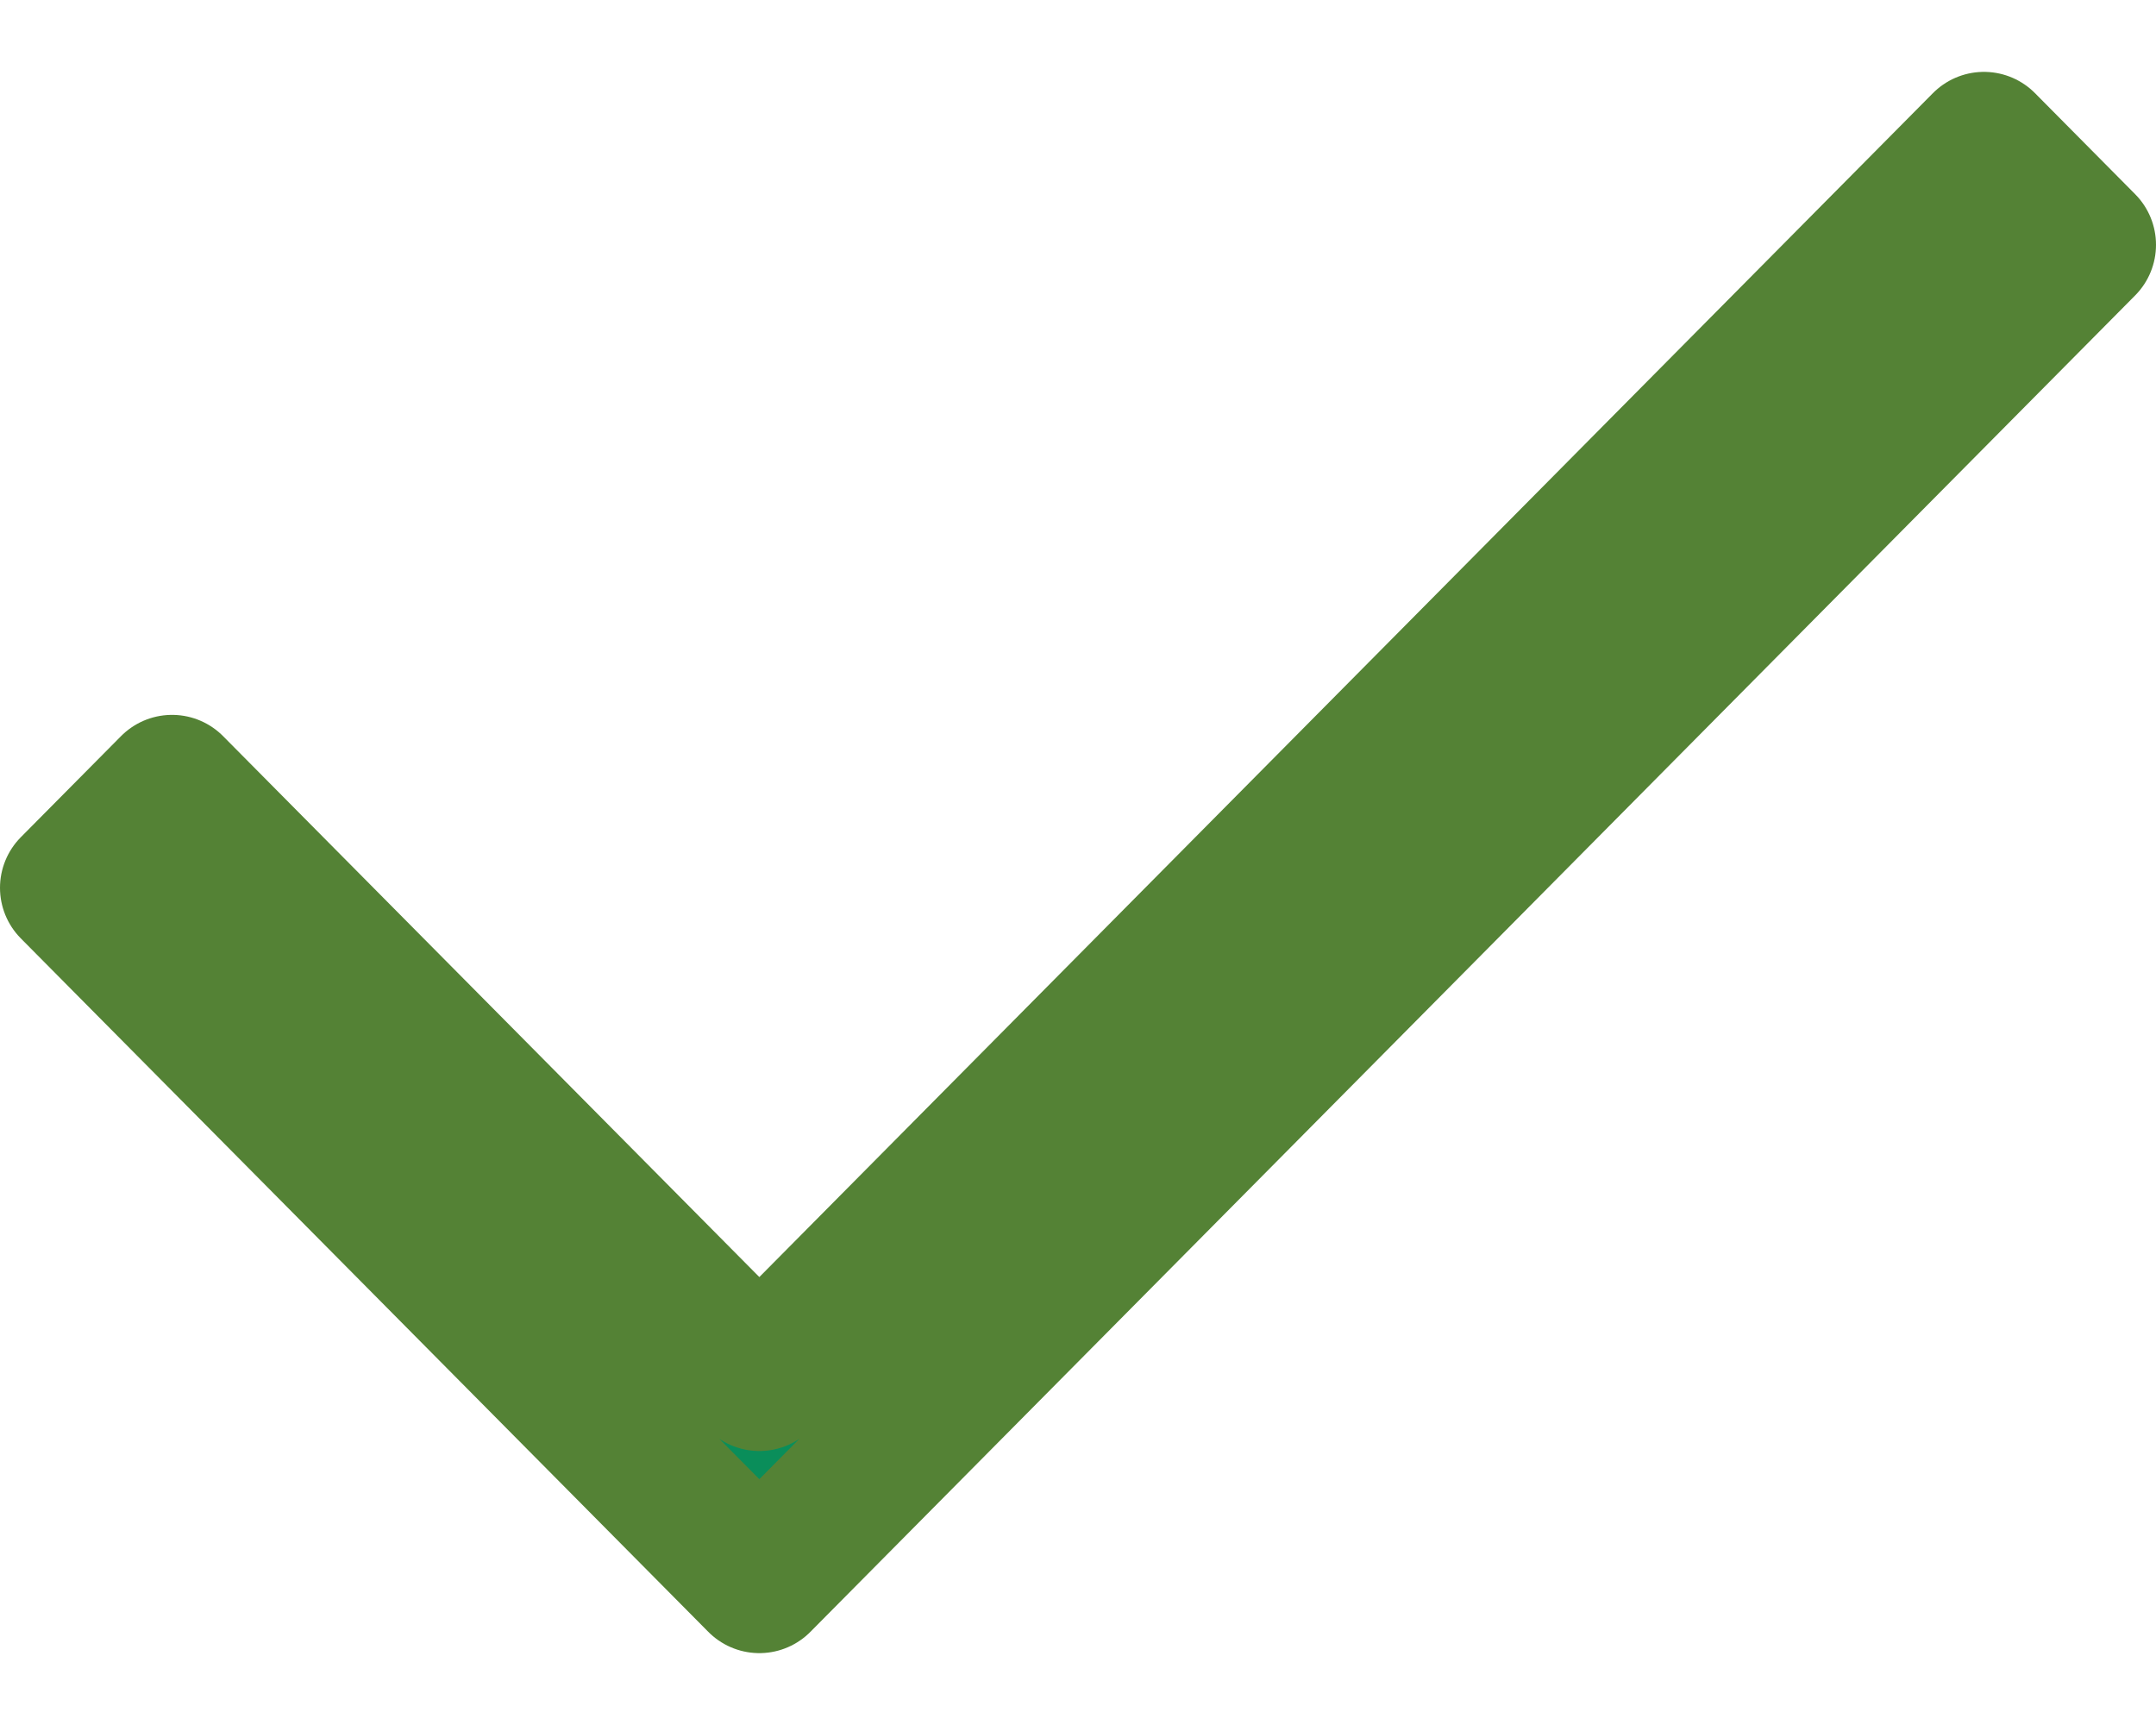
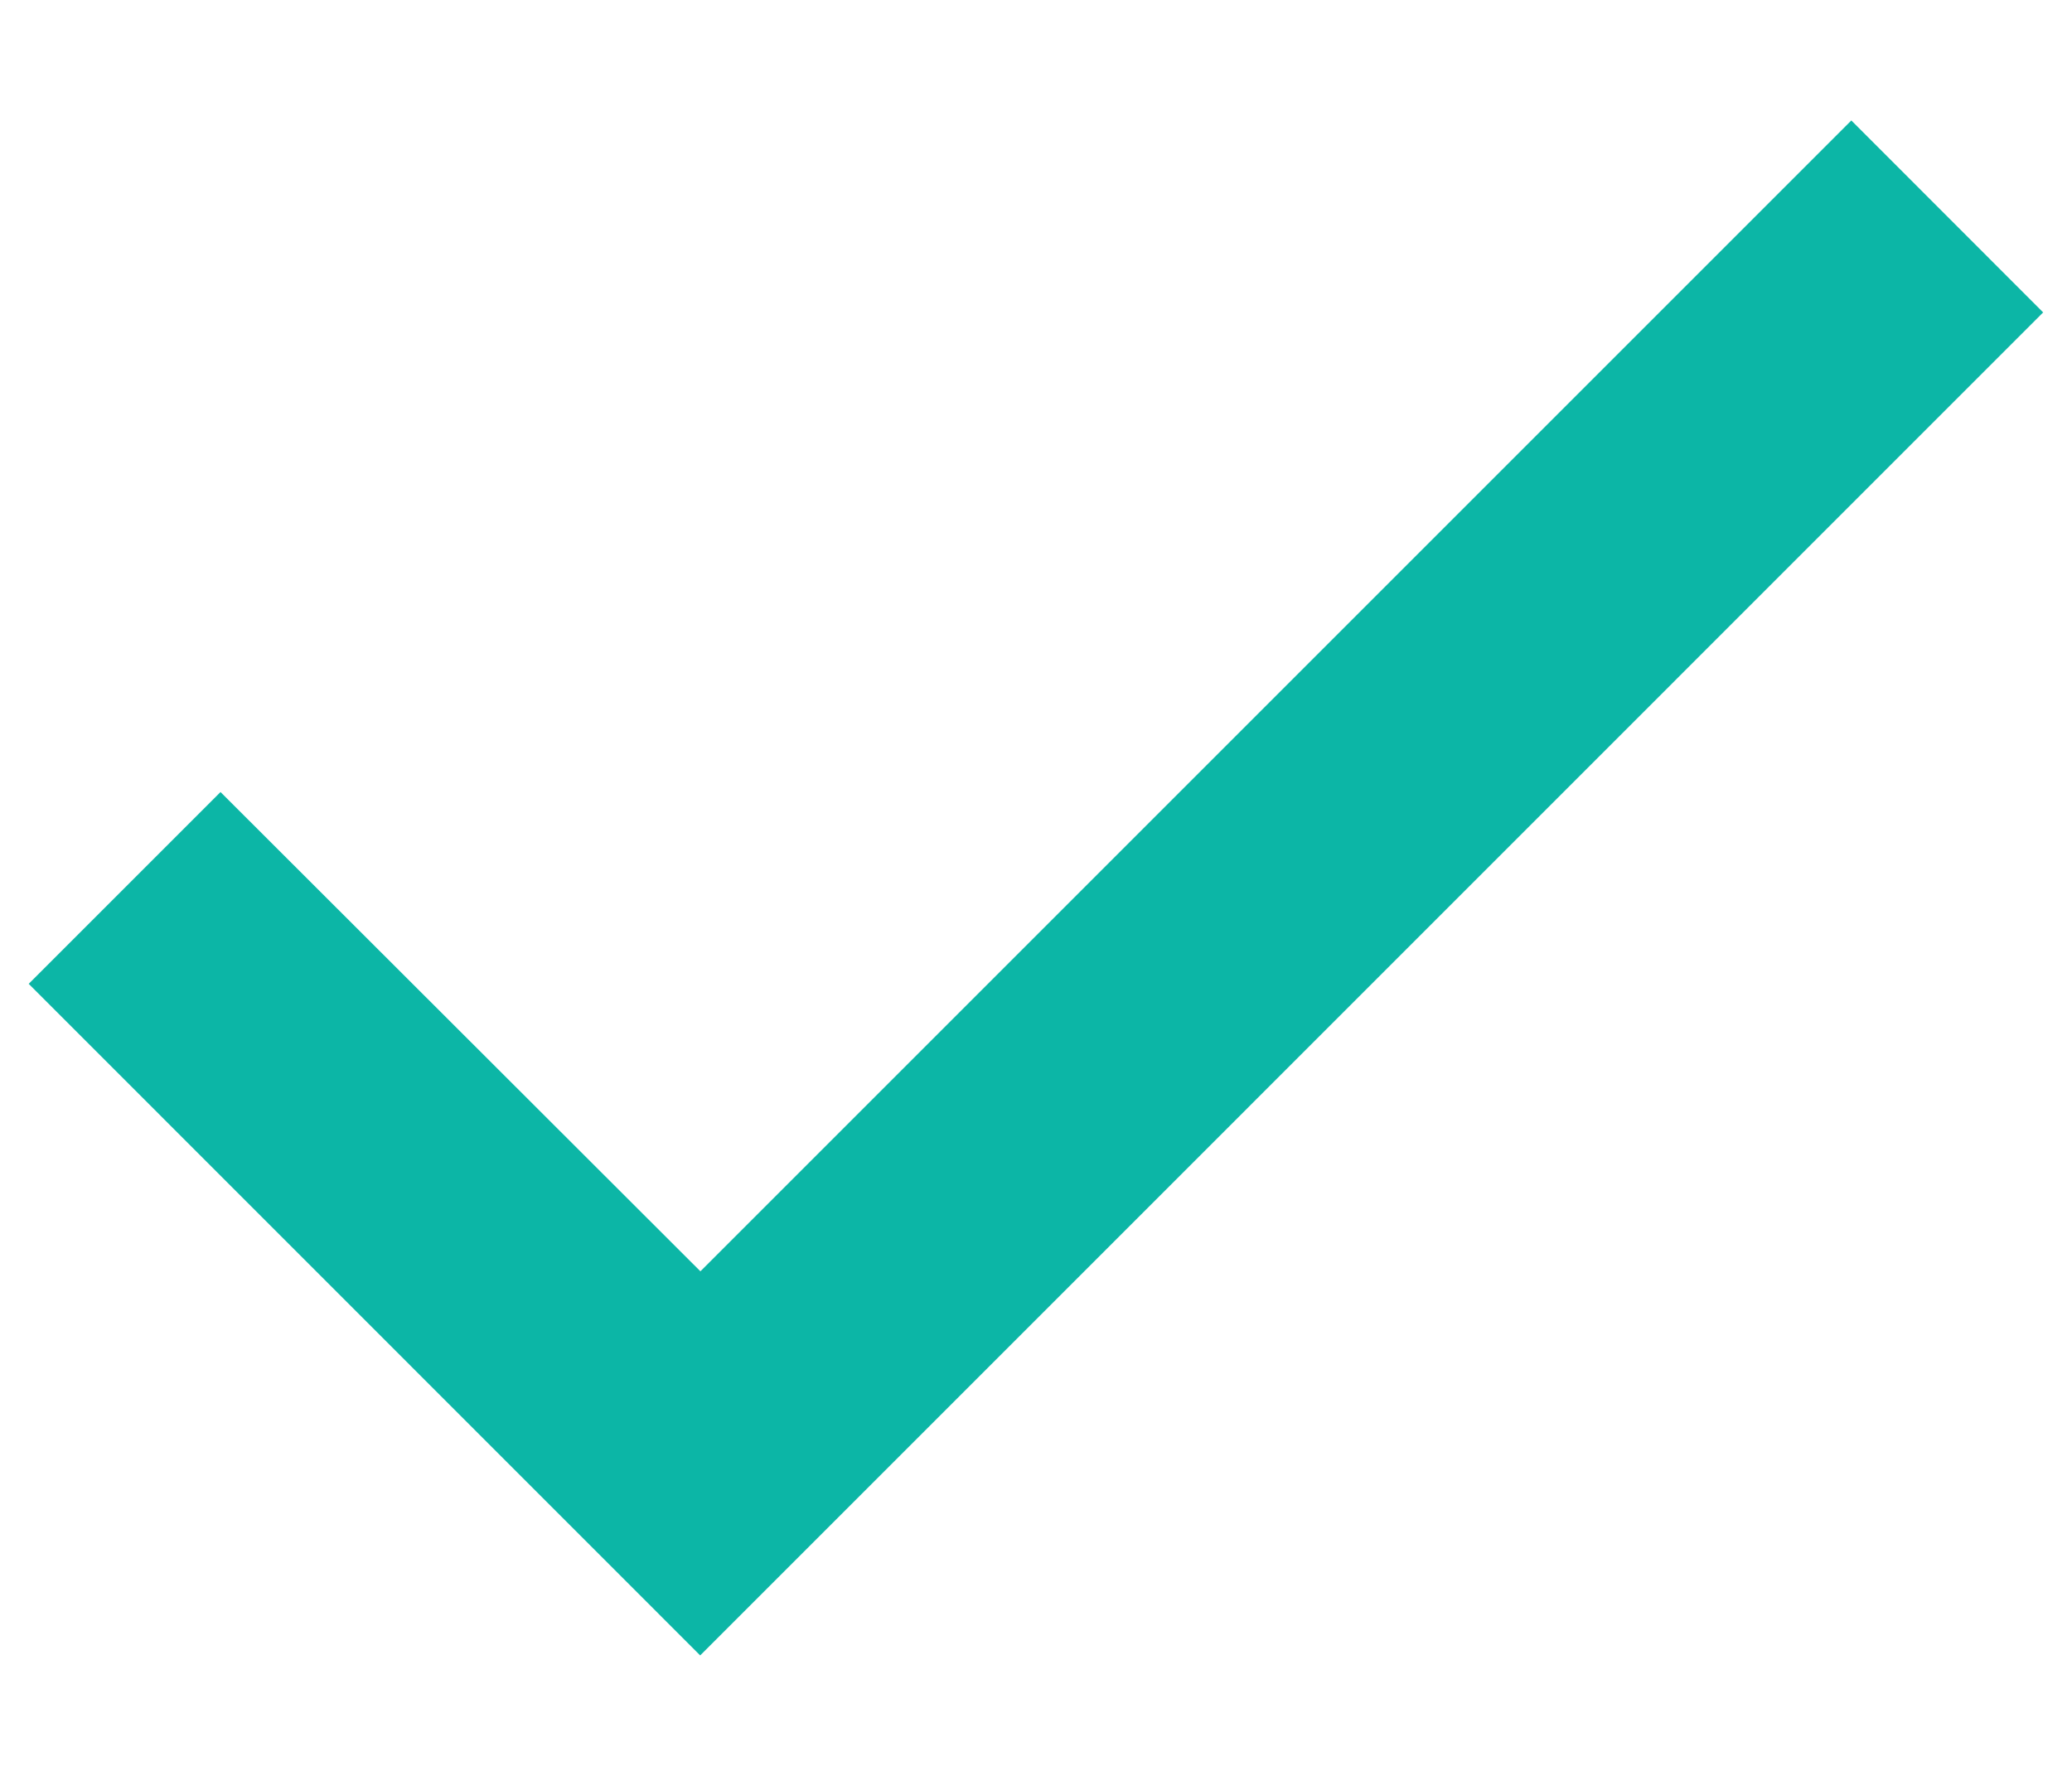
- <svg xmlns="http://www.w3.org/2000/svg" width="15" height="12" viewBox="0 0 15 12" fill="none">
-   <path fill-rule="evenodd" clip-rule="evenodd" d="M14.5 1.703L5.283 11L0.5 6.176L1.197 5.473L5.283 9.594L13.803 1L14.5 1.703Z" fill="#0A8E5A" stroke="#548235" stroke-linejoin="round" />
+ <svg xmlns="http://www.w3.org/2000/svg" width="14" height="12" viewBox="0 0 14 12" fill="none">
+   <path d="M4.731 11.186L0.194 6.648L1.49 5.352L4.733 8.591L4.731 8.592L12.509 0.814L13.805 2.111L6.028 9.889L4.732 11.185L4.731 11.186Z" fill="#0CB6A6" />
</svg>
